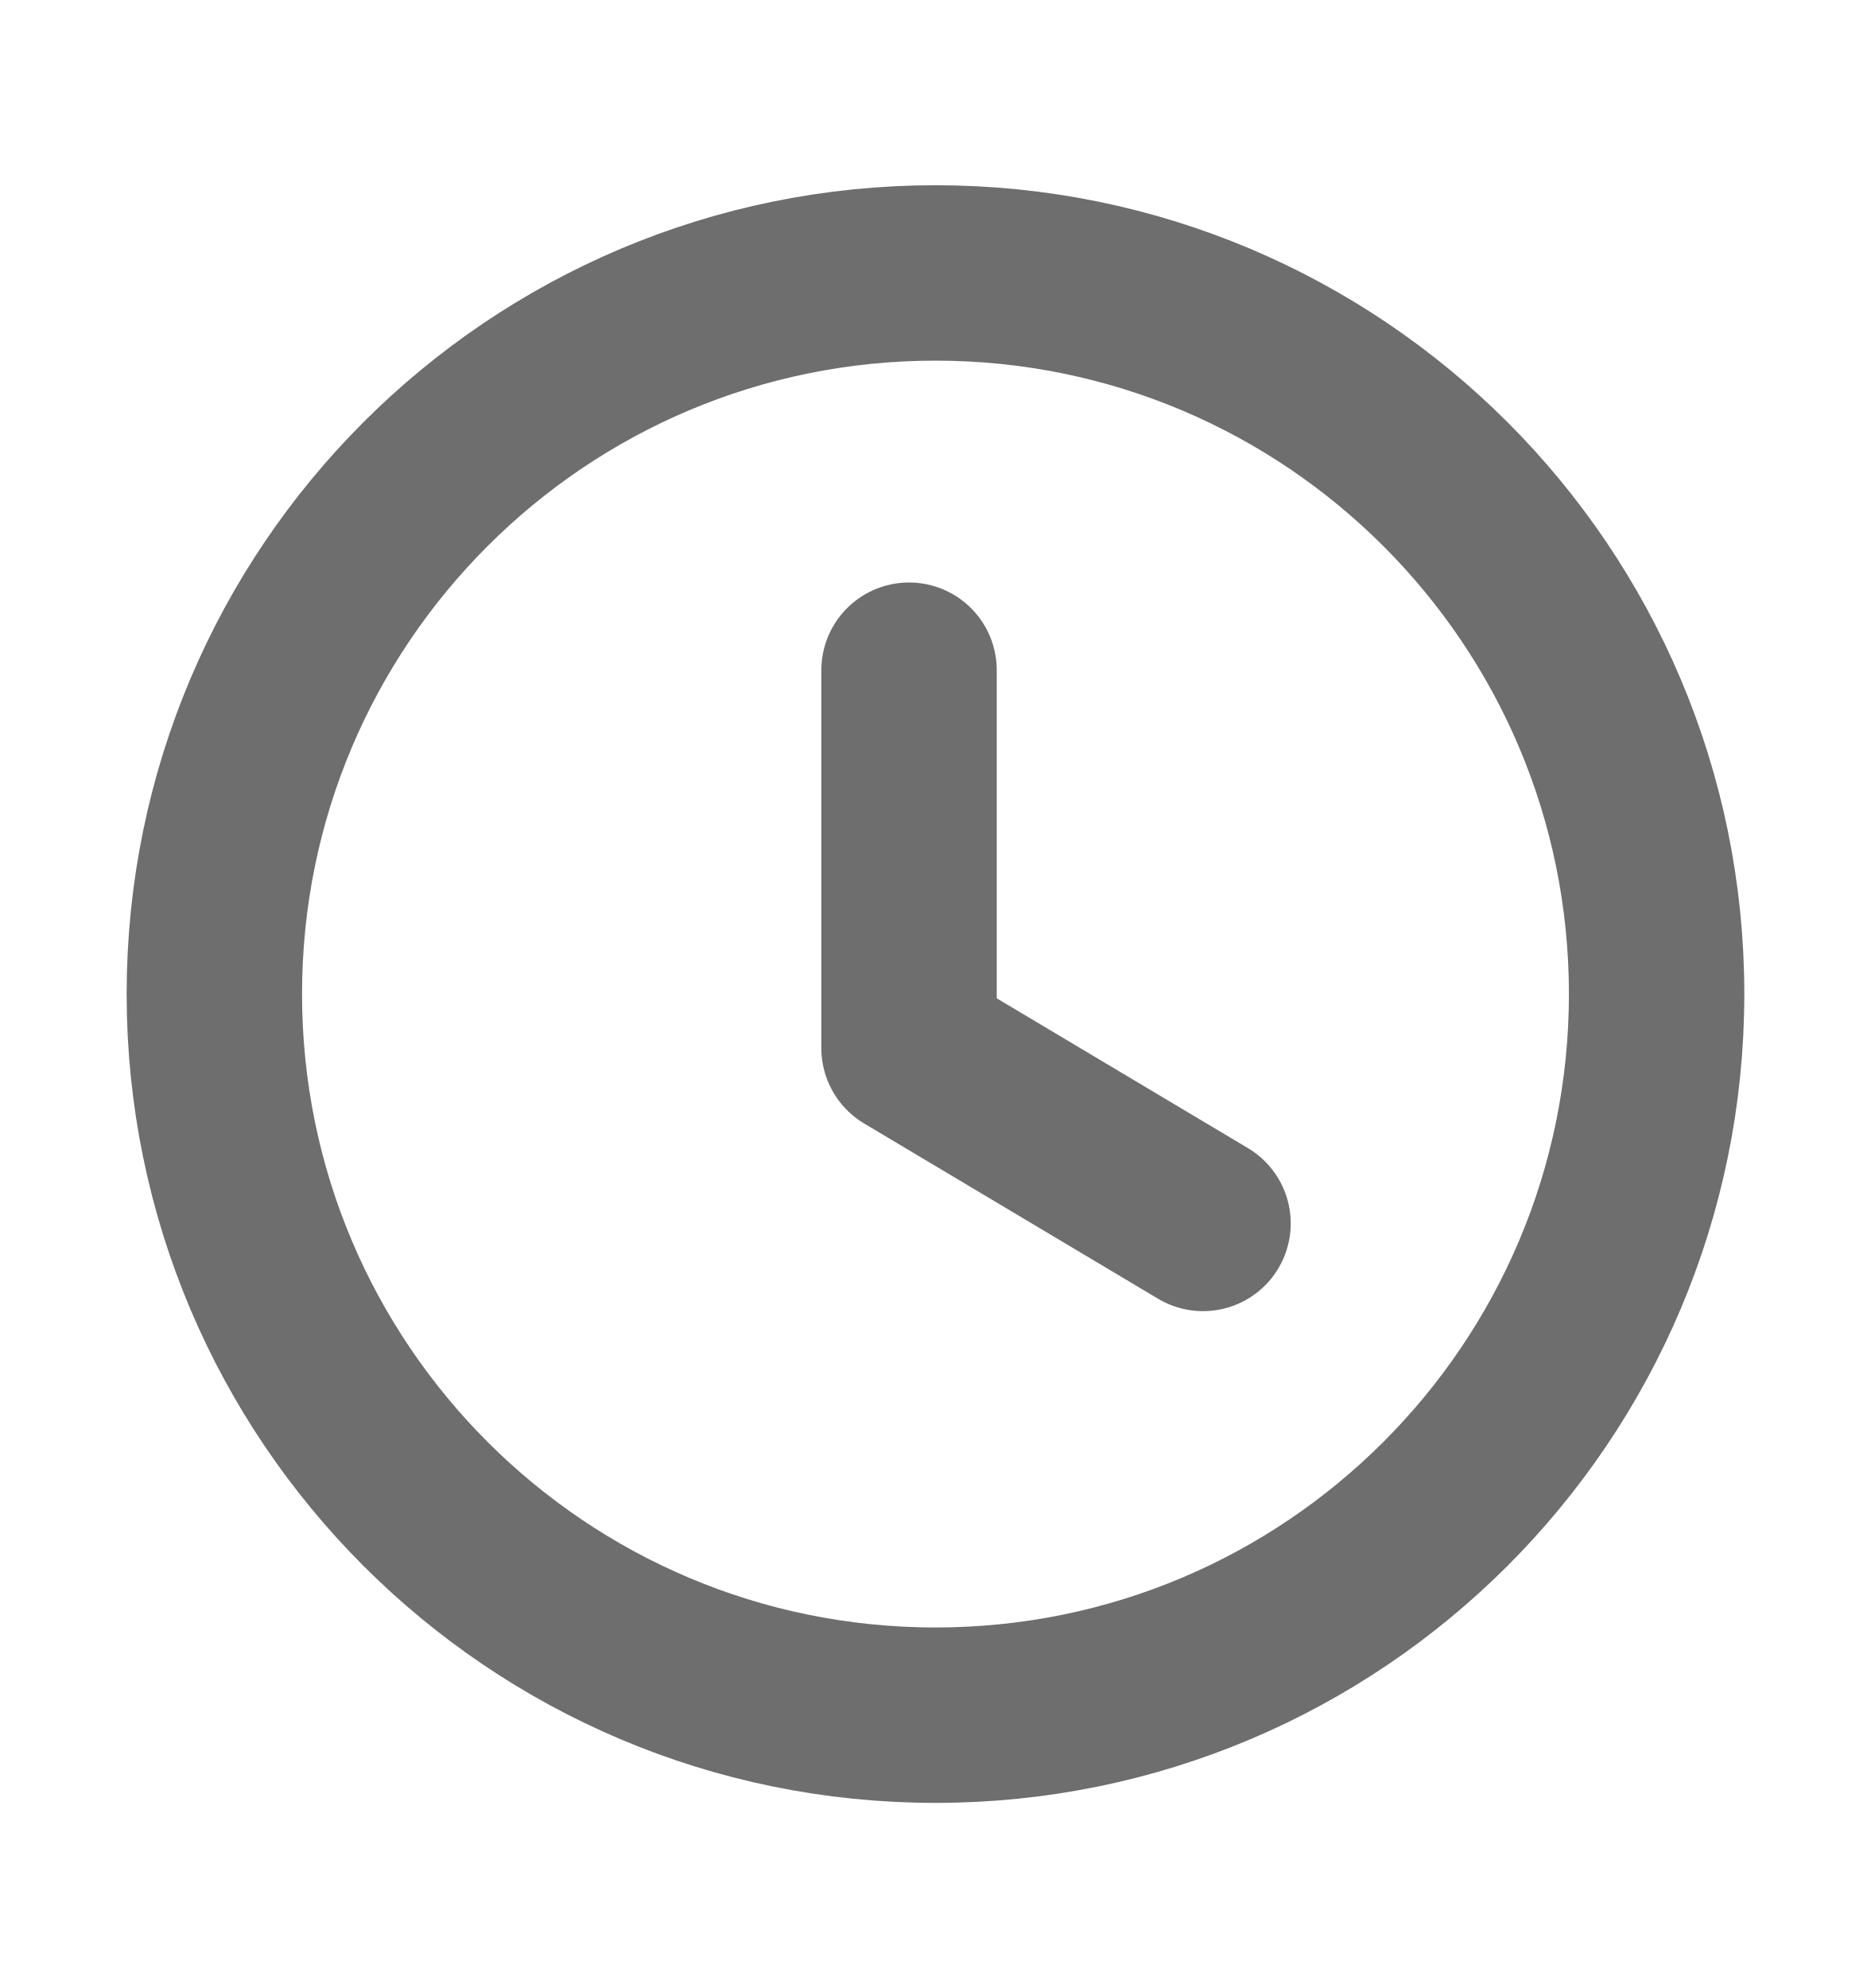
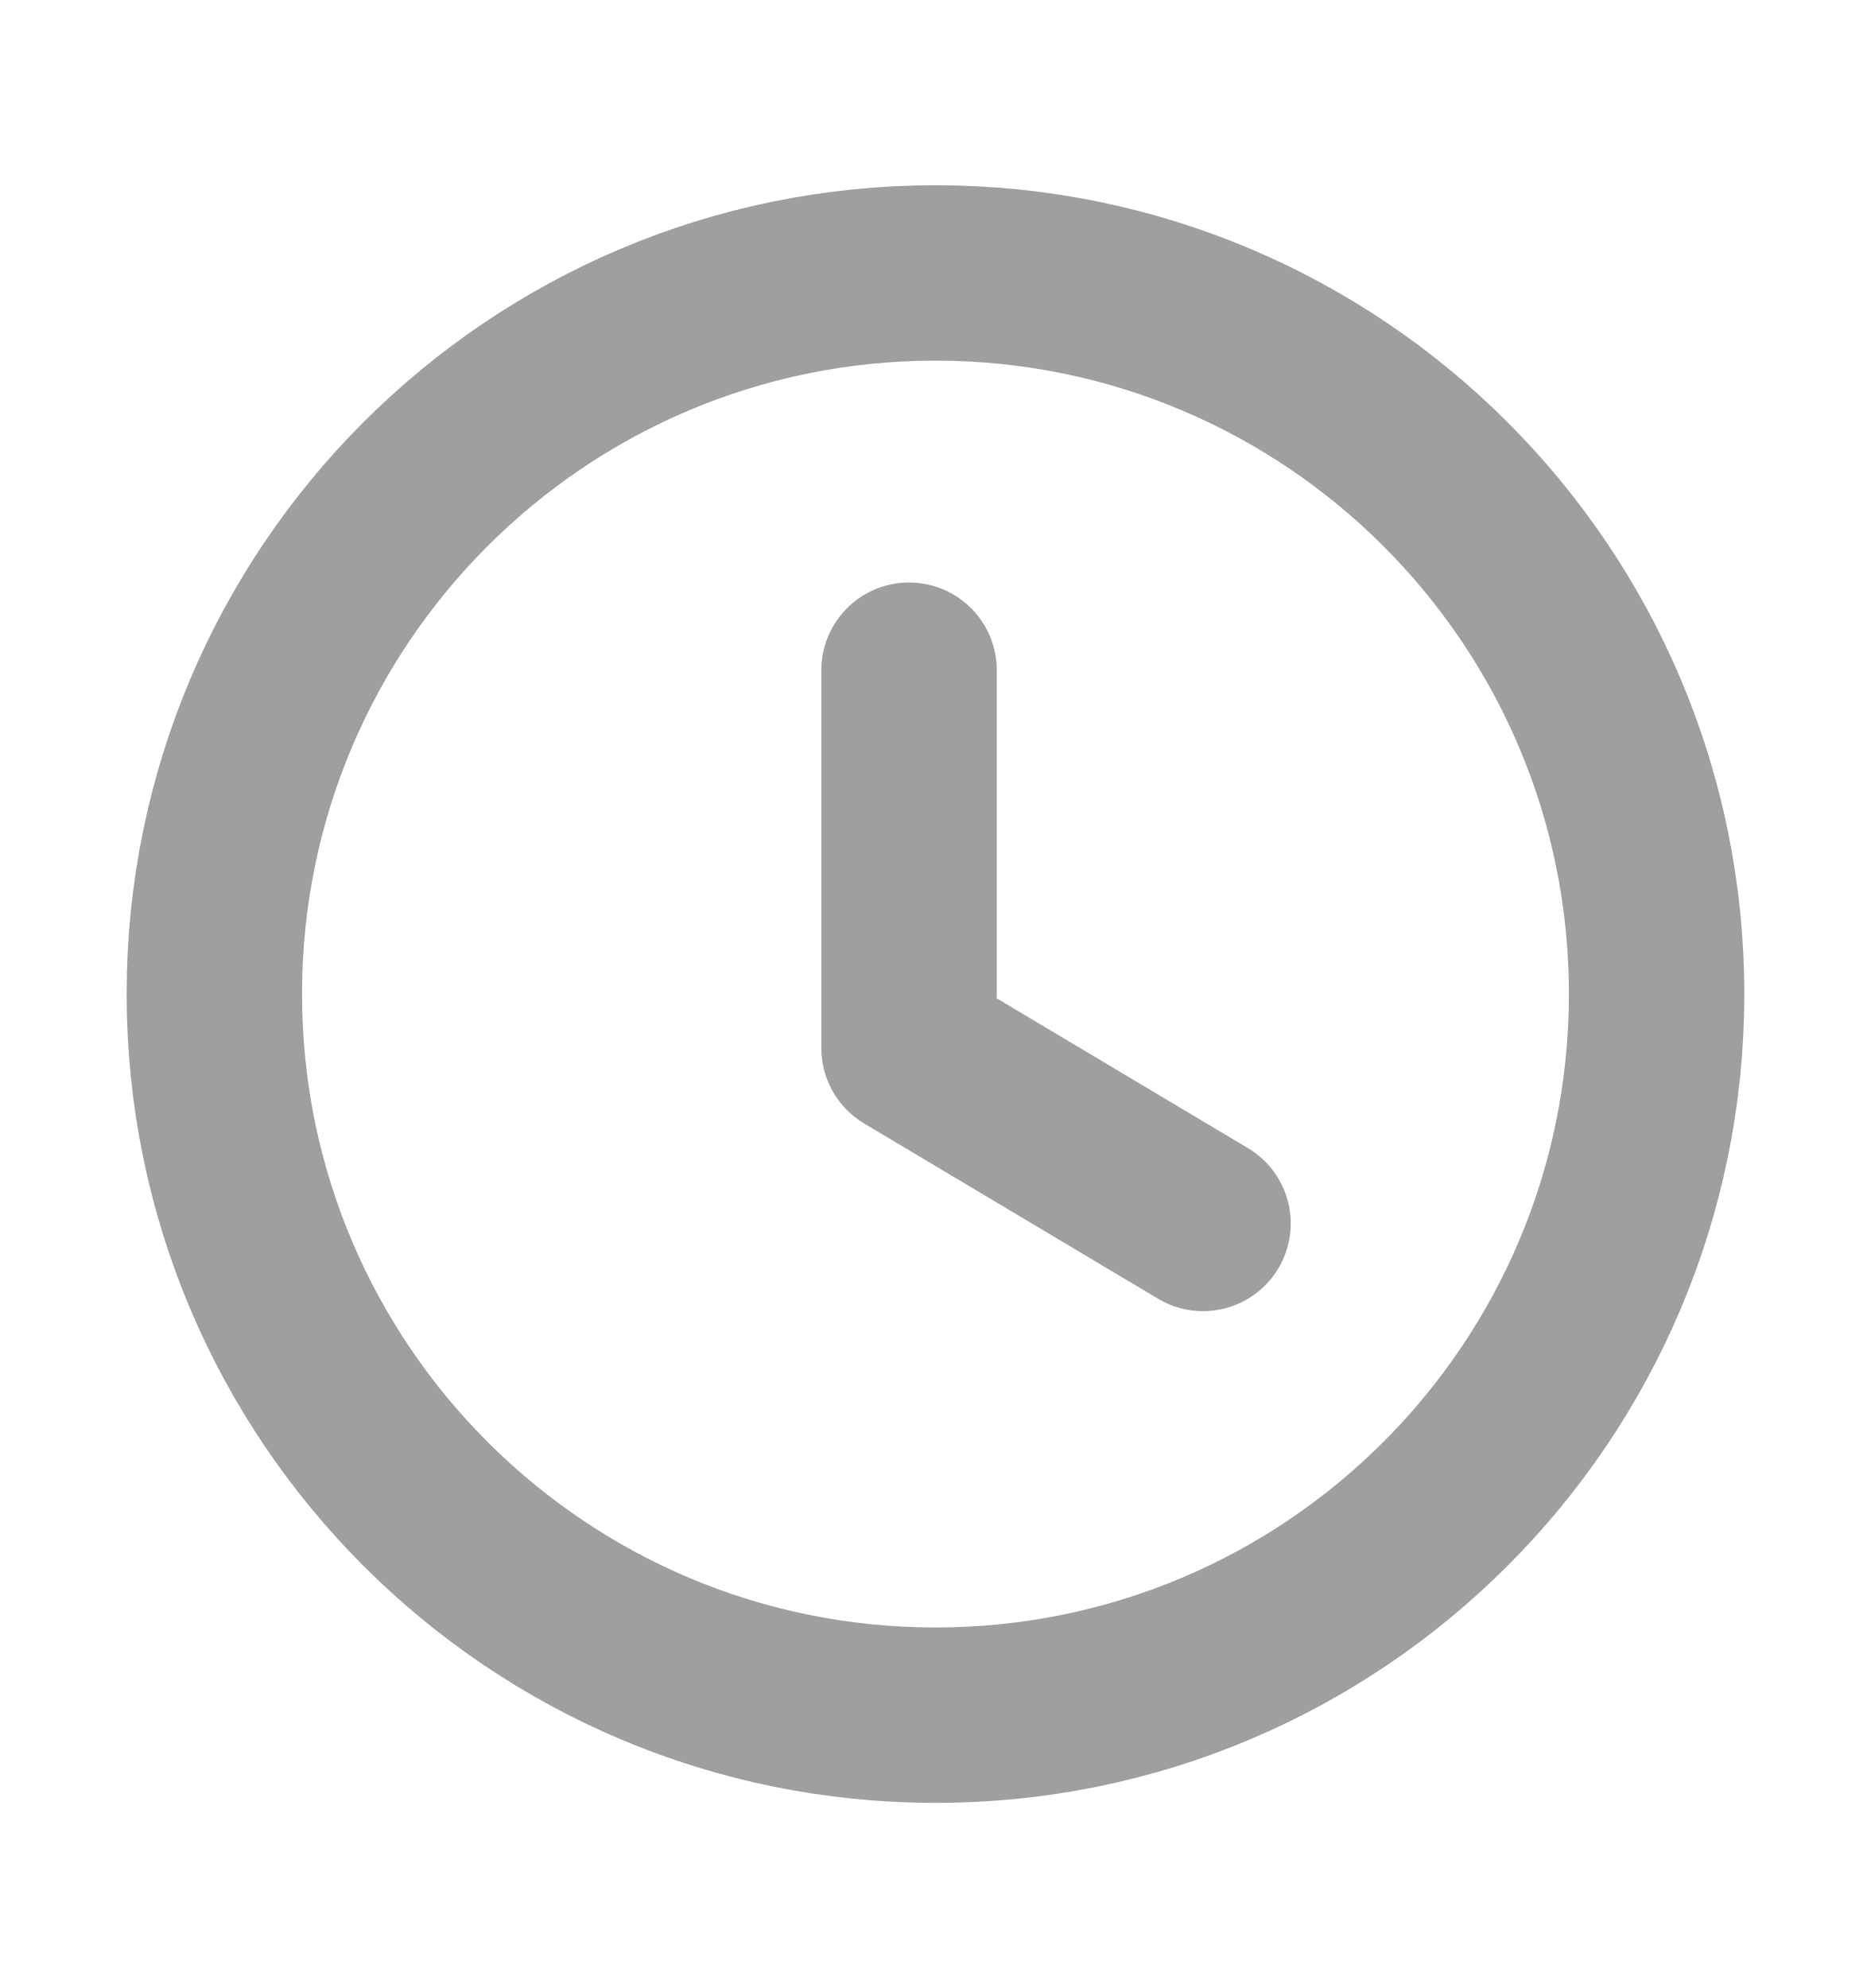
<svg xmlns="http://www.w3.org/2000/svg" width="16" height="17" viewBox="0 0 16 17" fill="none">
-   <path fill-rule="evenodd" clip-rule="evenodd" d="M14.167 8.5C14.167 11.906 11.406 14.667 8 14.667C4.594 14.667 1.833 11.906 1.833 8.5C1.833 5.094 4.594 2.334 8 2.334C11.406 2.334 14.167 5.094 14.167 8.5Z" stroke="#6E6E6E" stroke-width="1.5" stroke-linecap="round" stroke-linejoin="round" />
-   <path d="M10.288 10.462L7.774 8.963V5.731" stroke="#6E6E6E" stroke-width="1.5" stroke-linecap="round" stroke-linejoin="round" />
+   <path fill-rule="evenodd" clip-rule="evenodd" d="M14.167 8.5C14.167 11.906 11.406 14.667 8 14.667C4.594 14.667 1.833 11.906 1.833 8.5C1.833 5.094 4.594 2.334 8 2.334C11.406 2.334 14.167 5.094 14.167 8.5Z" stroke="#9E9F9F" stroke-width="1.5" stroke-linecap="round" stroke-linejoin="round" />
+   <path d="M10.288 10.462L7.774 8.963V5.731" stroke="#9E9F9F" stroke-width="1.5" stroke-linecap="round" stroke-linejoin="round" />
</svg>
